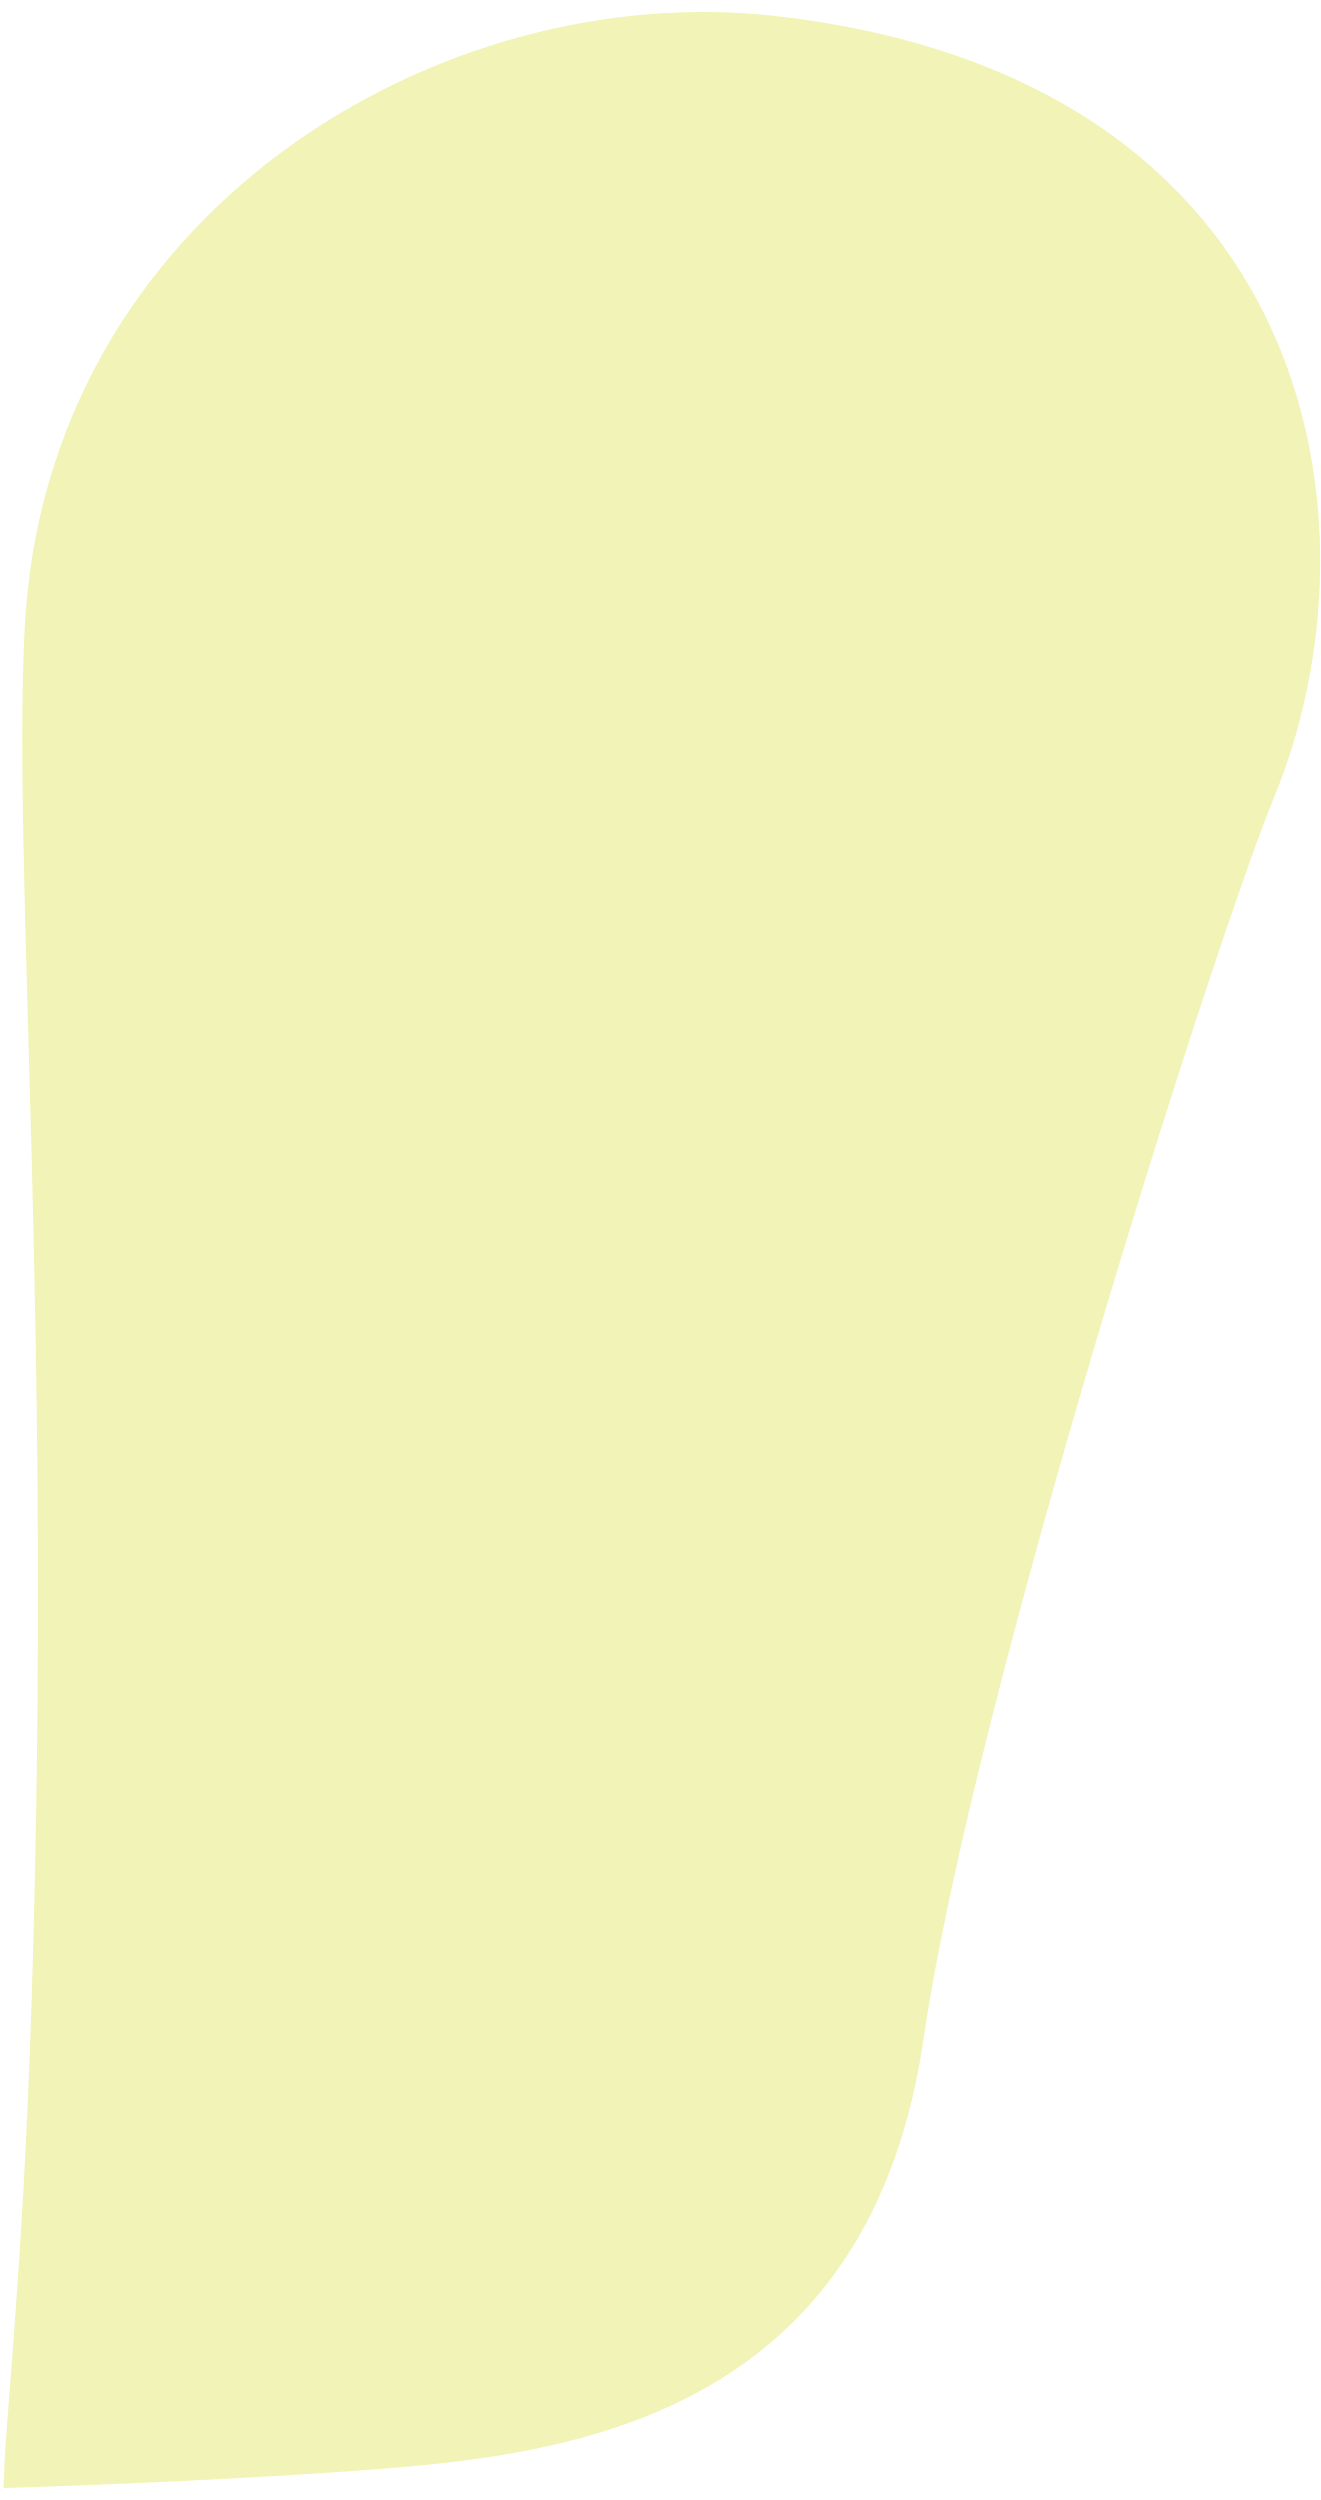
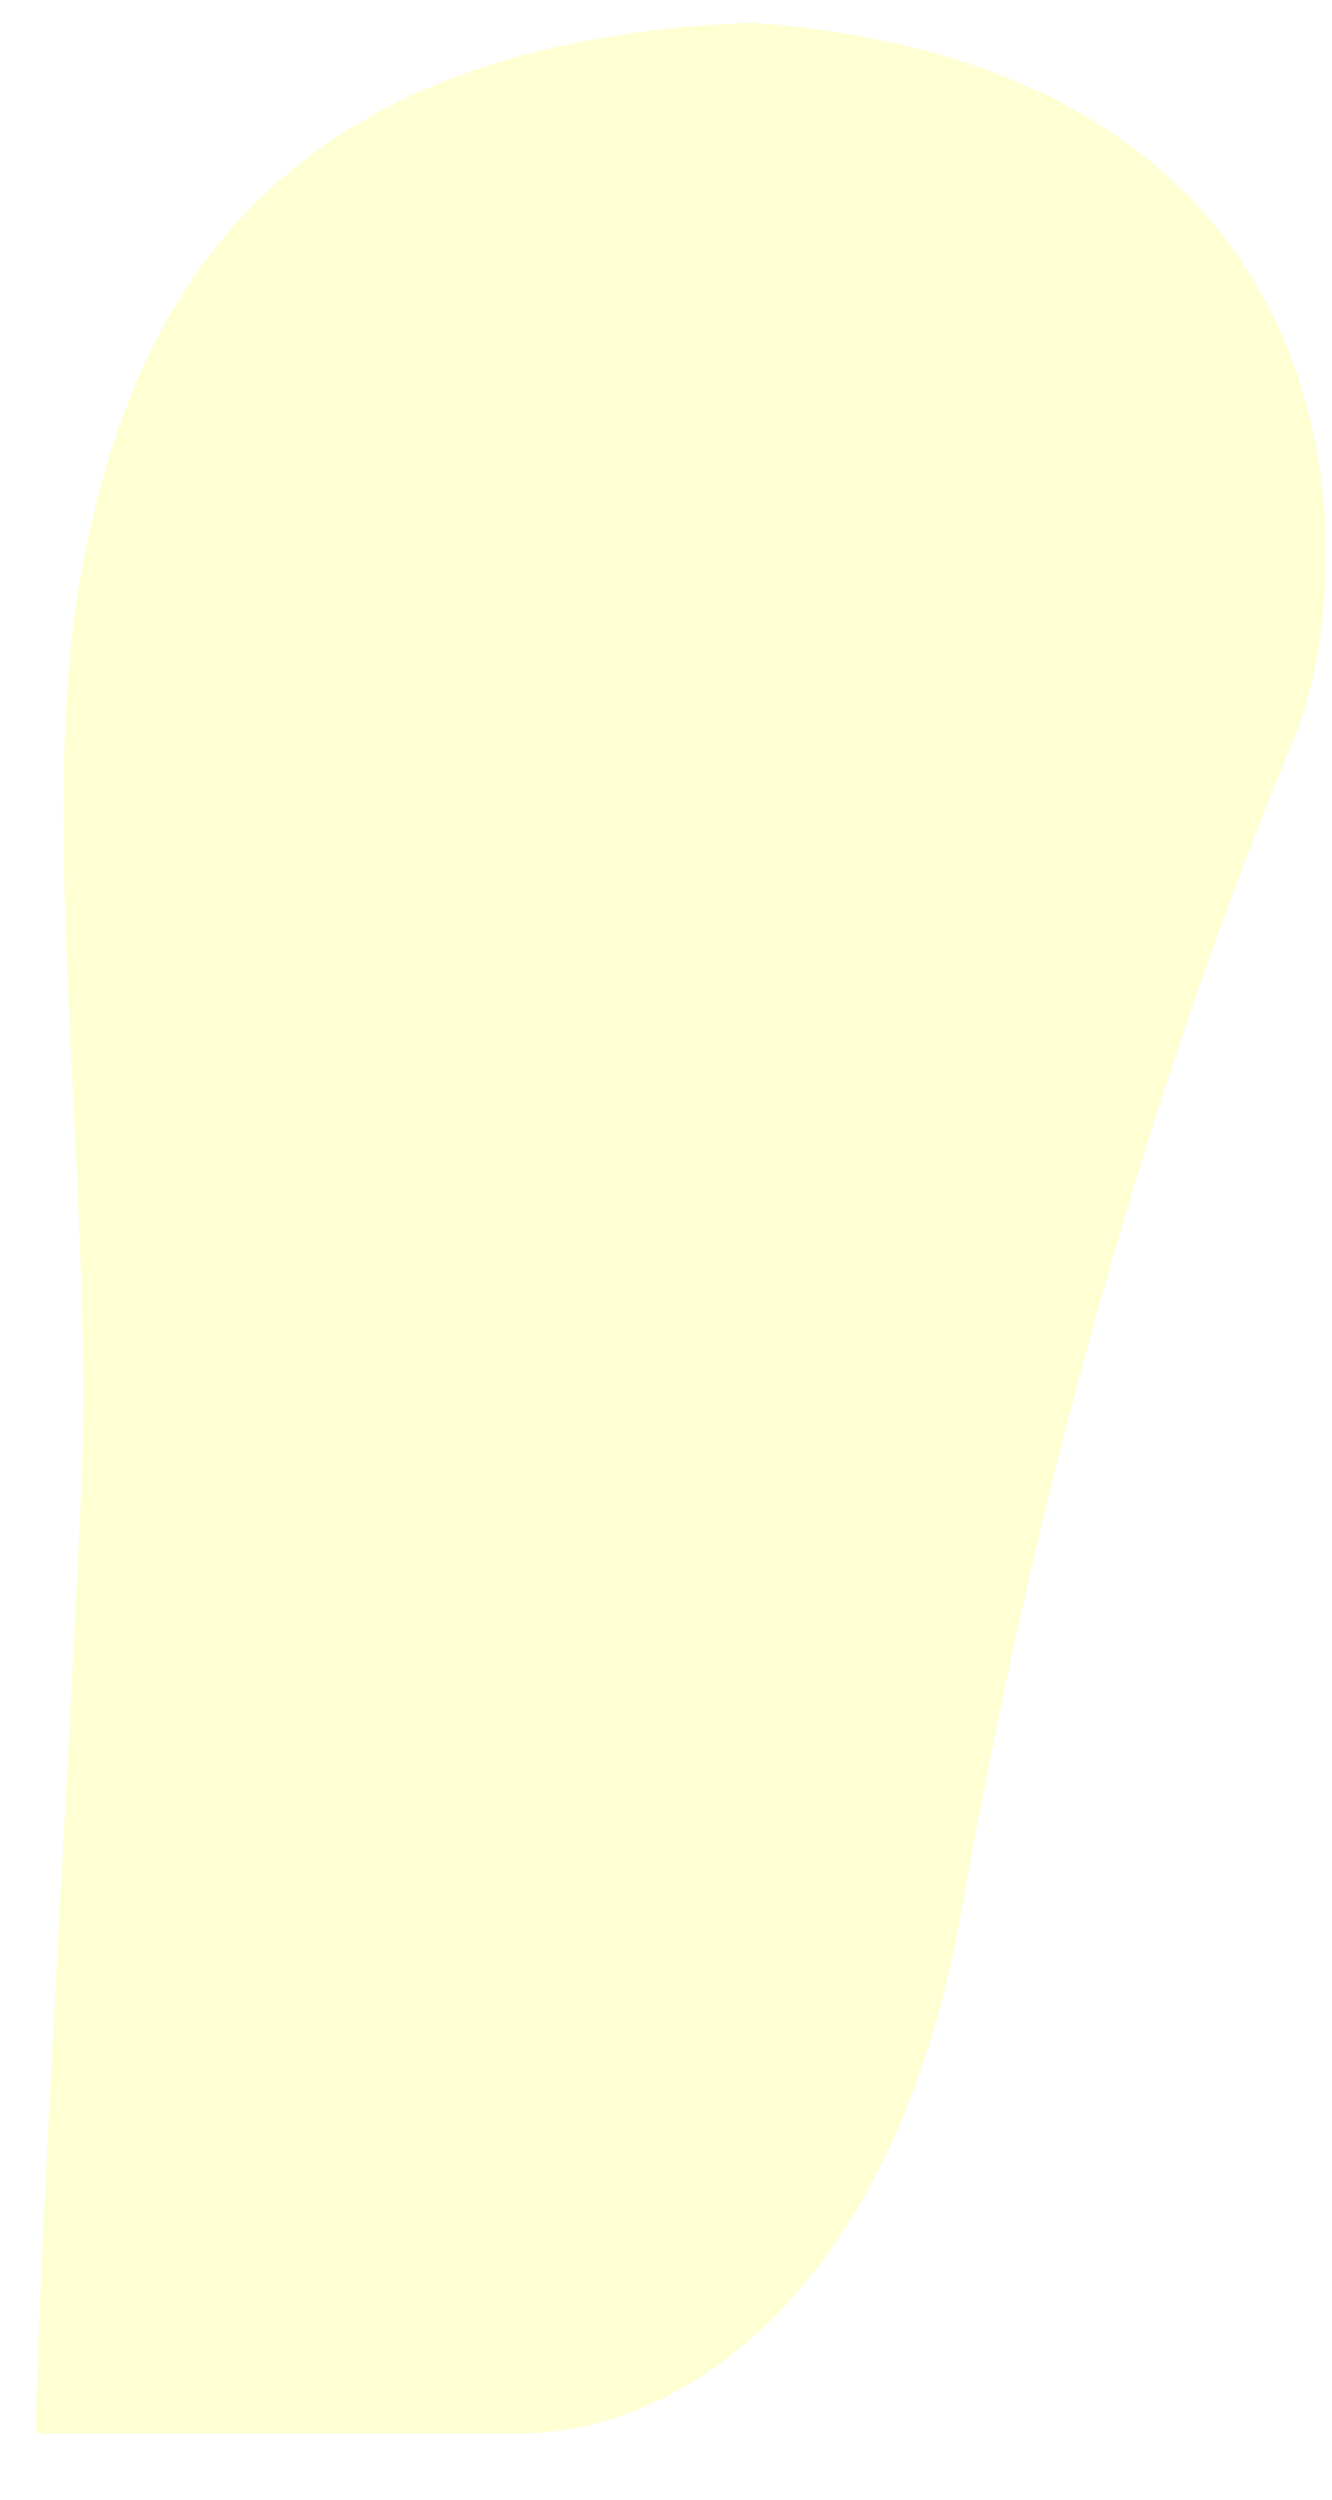
- <svg xmlns="http://www.w3.org/2000/svg" width="94" height="178" viewBox="0 0 94 178" fill="none">
-   <path d="M1.762 44.646C3.314 15.146 31.262 -1.597 55.262 1.146C93.762 5.547 98.739 37.146 90.762 56.646C86.262 67.646 69.262 121.146 65.762 145.146C62.043 170.646 42.762 174.429 28.762 175.646C19.562 176.446 5.928 176.979 0.262 177.146C0.262 173.146 1.621 162.646 2.262 142.146C3.762 94.146 0.867 61.646 1.762 44.646Z" fill="#EDEE99" fill-opacity="0.7" />
+ <svg xmlns="http://www.w3.org/2000/svg" width="49" height="92" viewBox="0 0 49 92" fill="none">
+   <path d="M2.983 21.104C4.661 12.041 9.213 1.547 27.665 0.832C50.429 2.502 50.229 20.928 47.61 27.193C43.769 36.382 38.724 51.308 35.409 70.199C32.959 84.163 25.241 89.549 19.14 89.549H1.306C1.465 82.076 2.555 64.736 2.983 54.968C3.474 43.763 1.306 30.166 2.983 21.104Z" fill="#FFFF94" fill-opacity="0.4" />
</svg>
